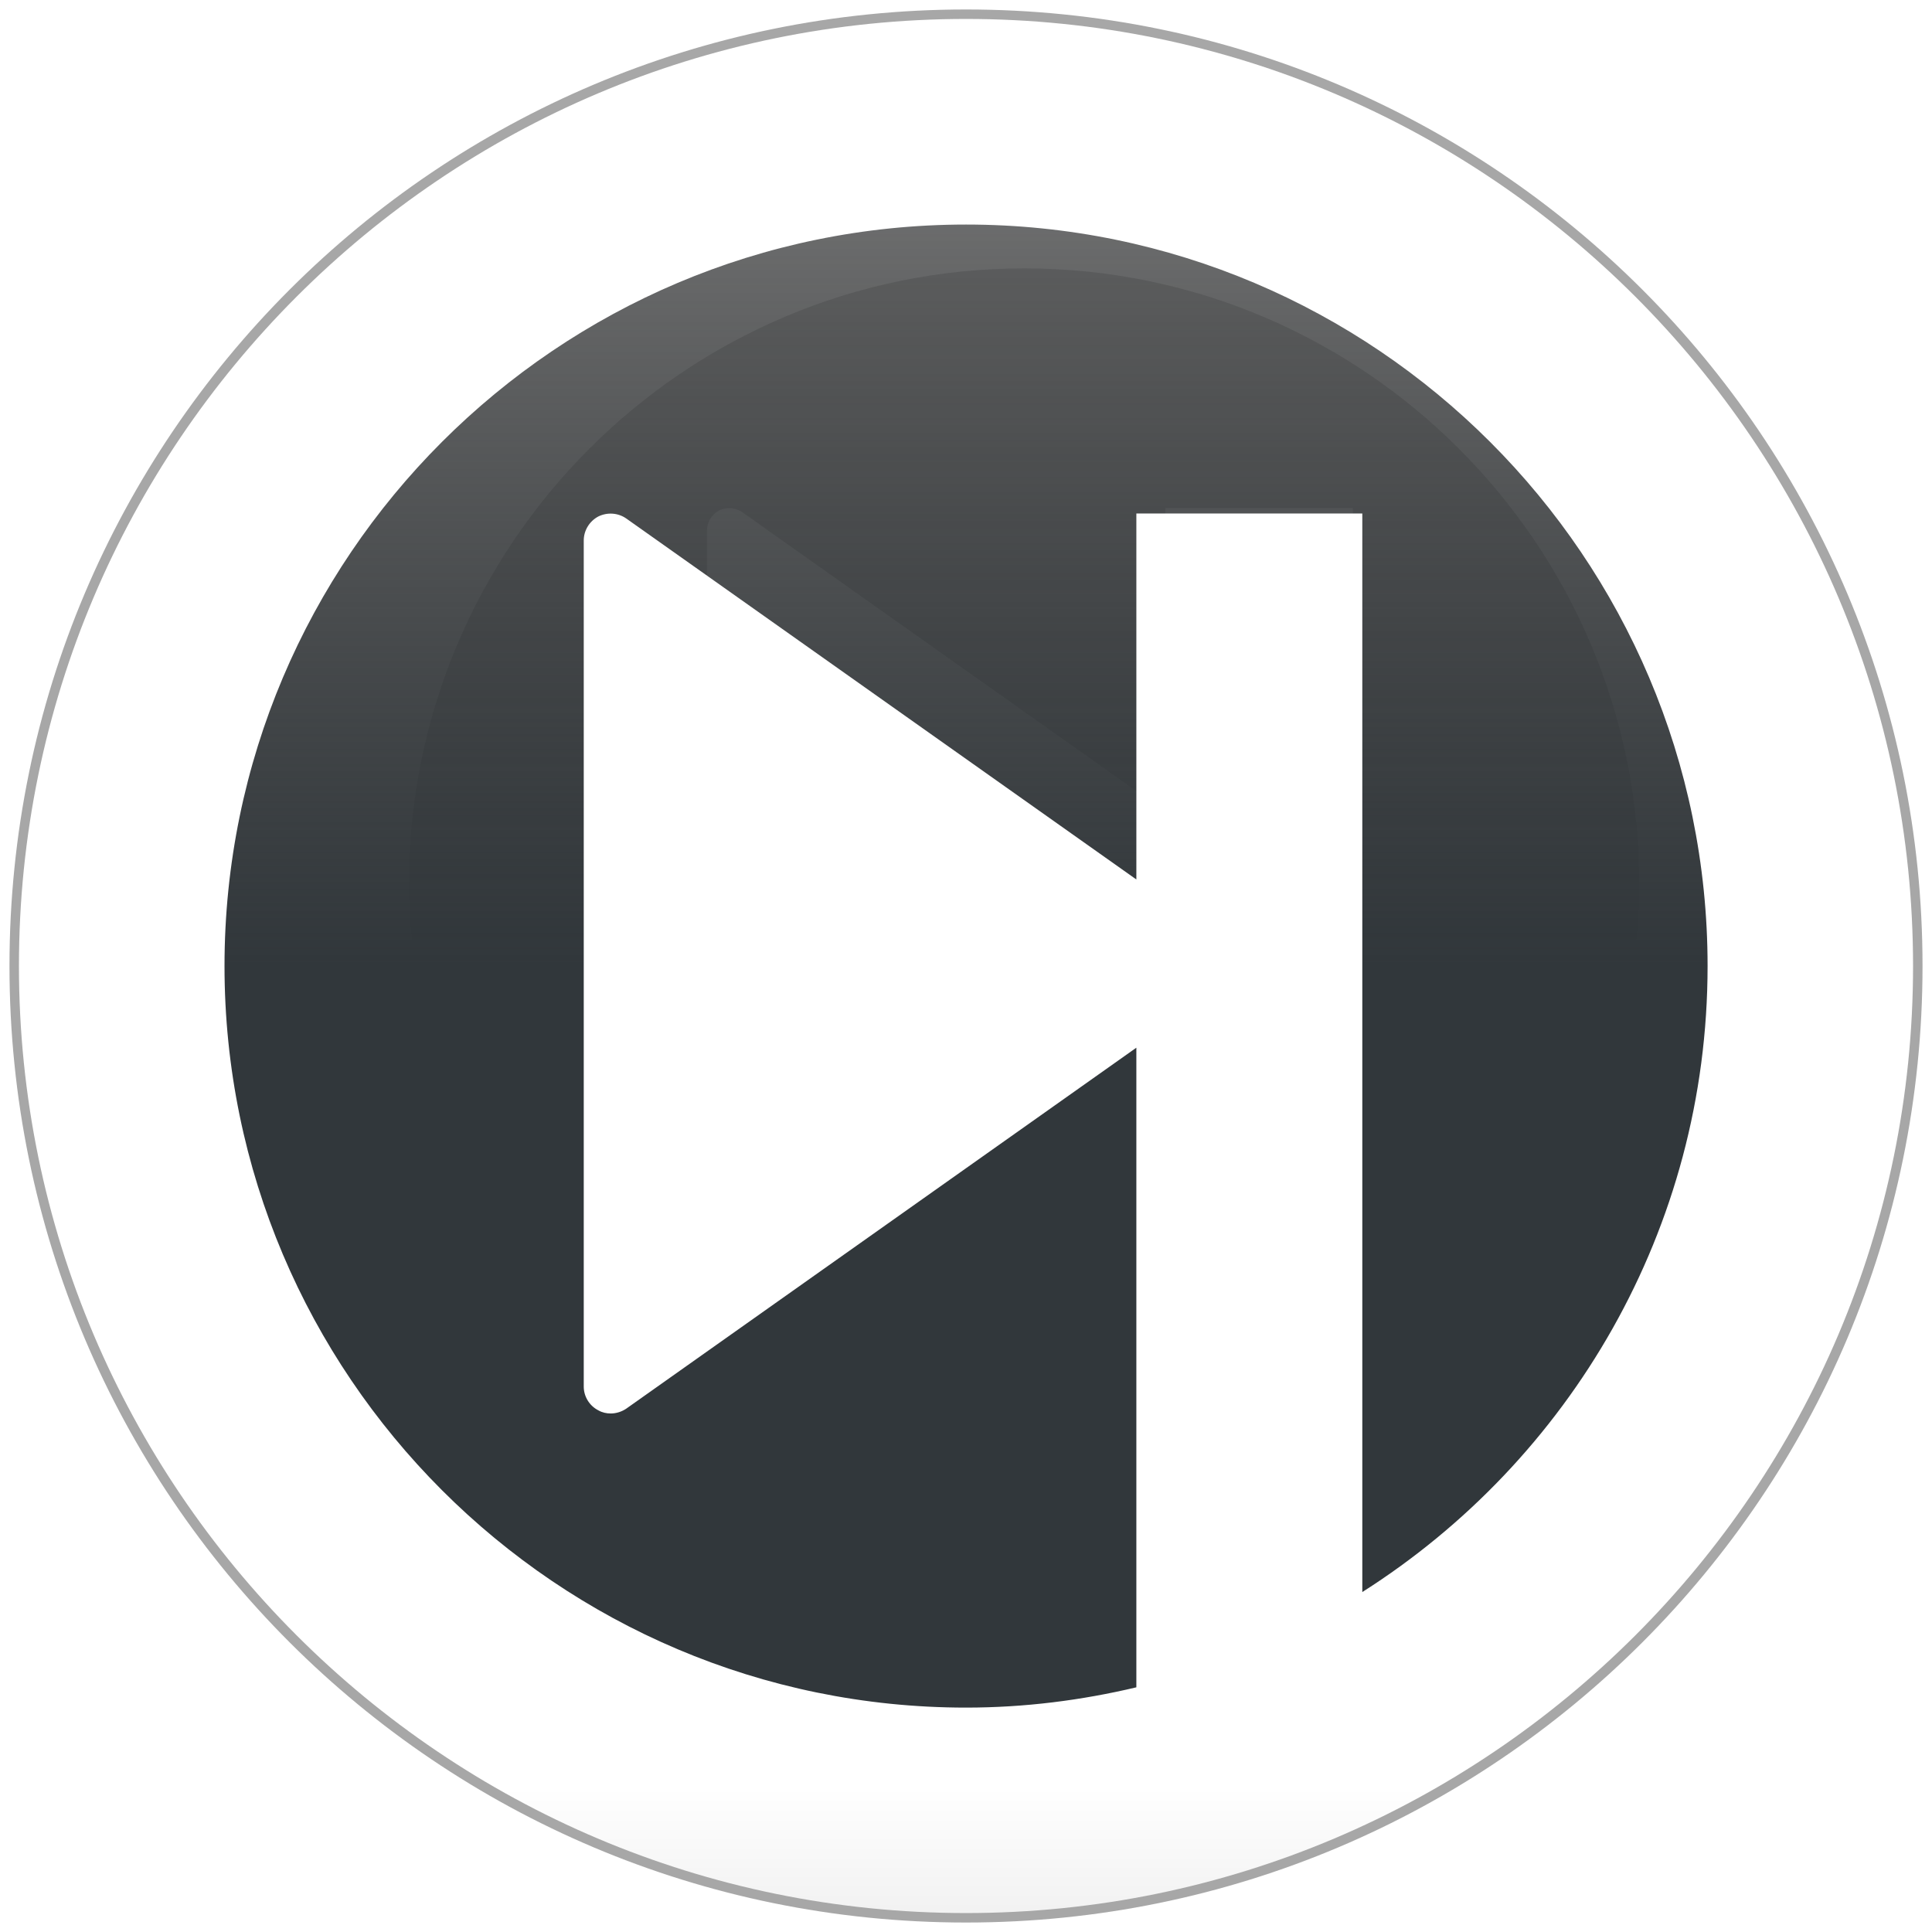
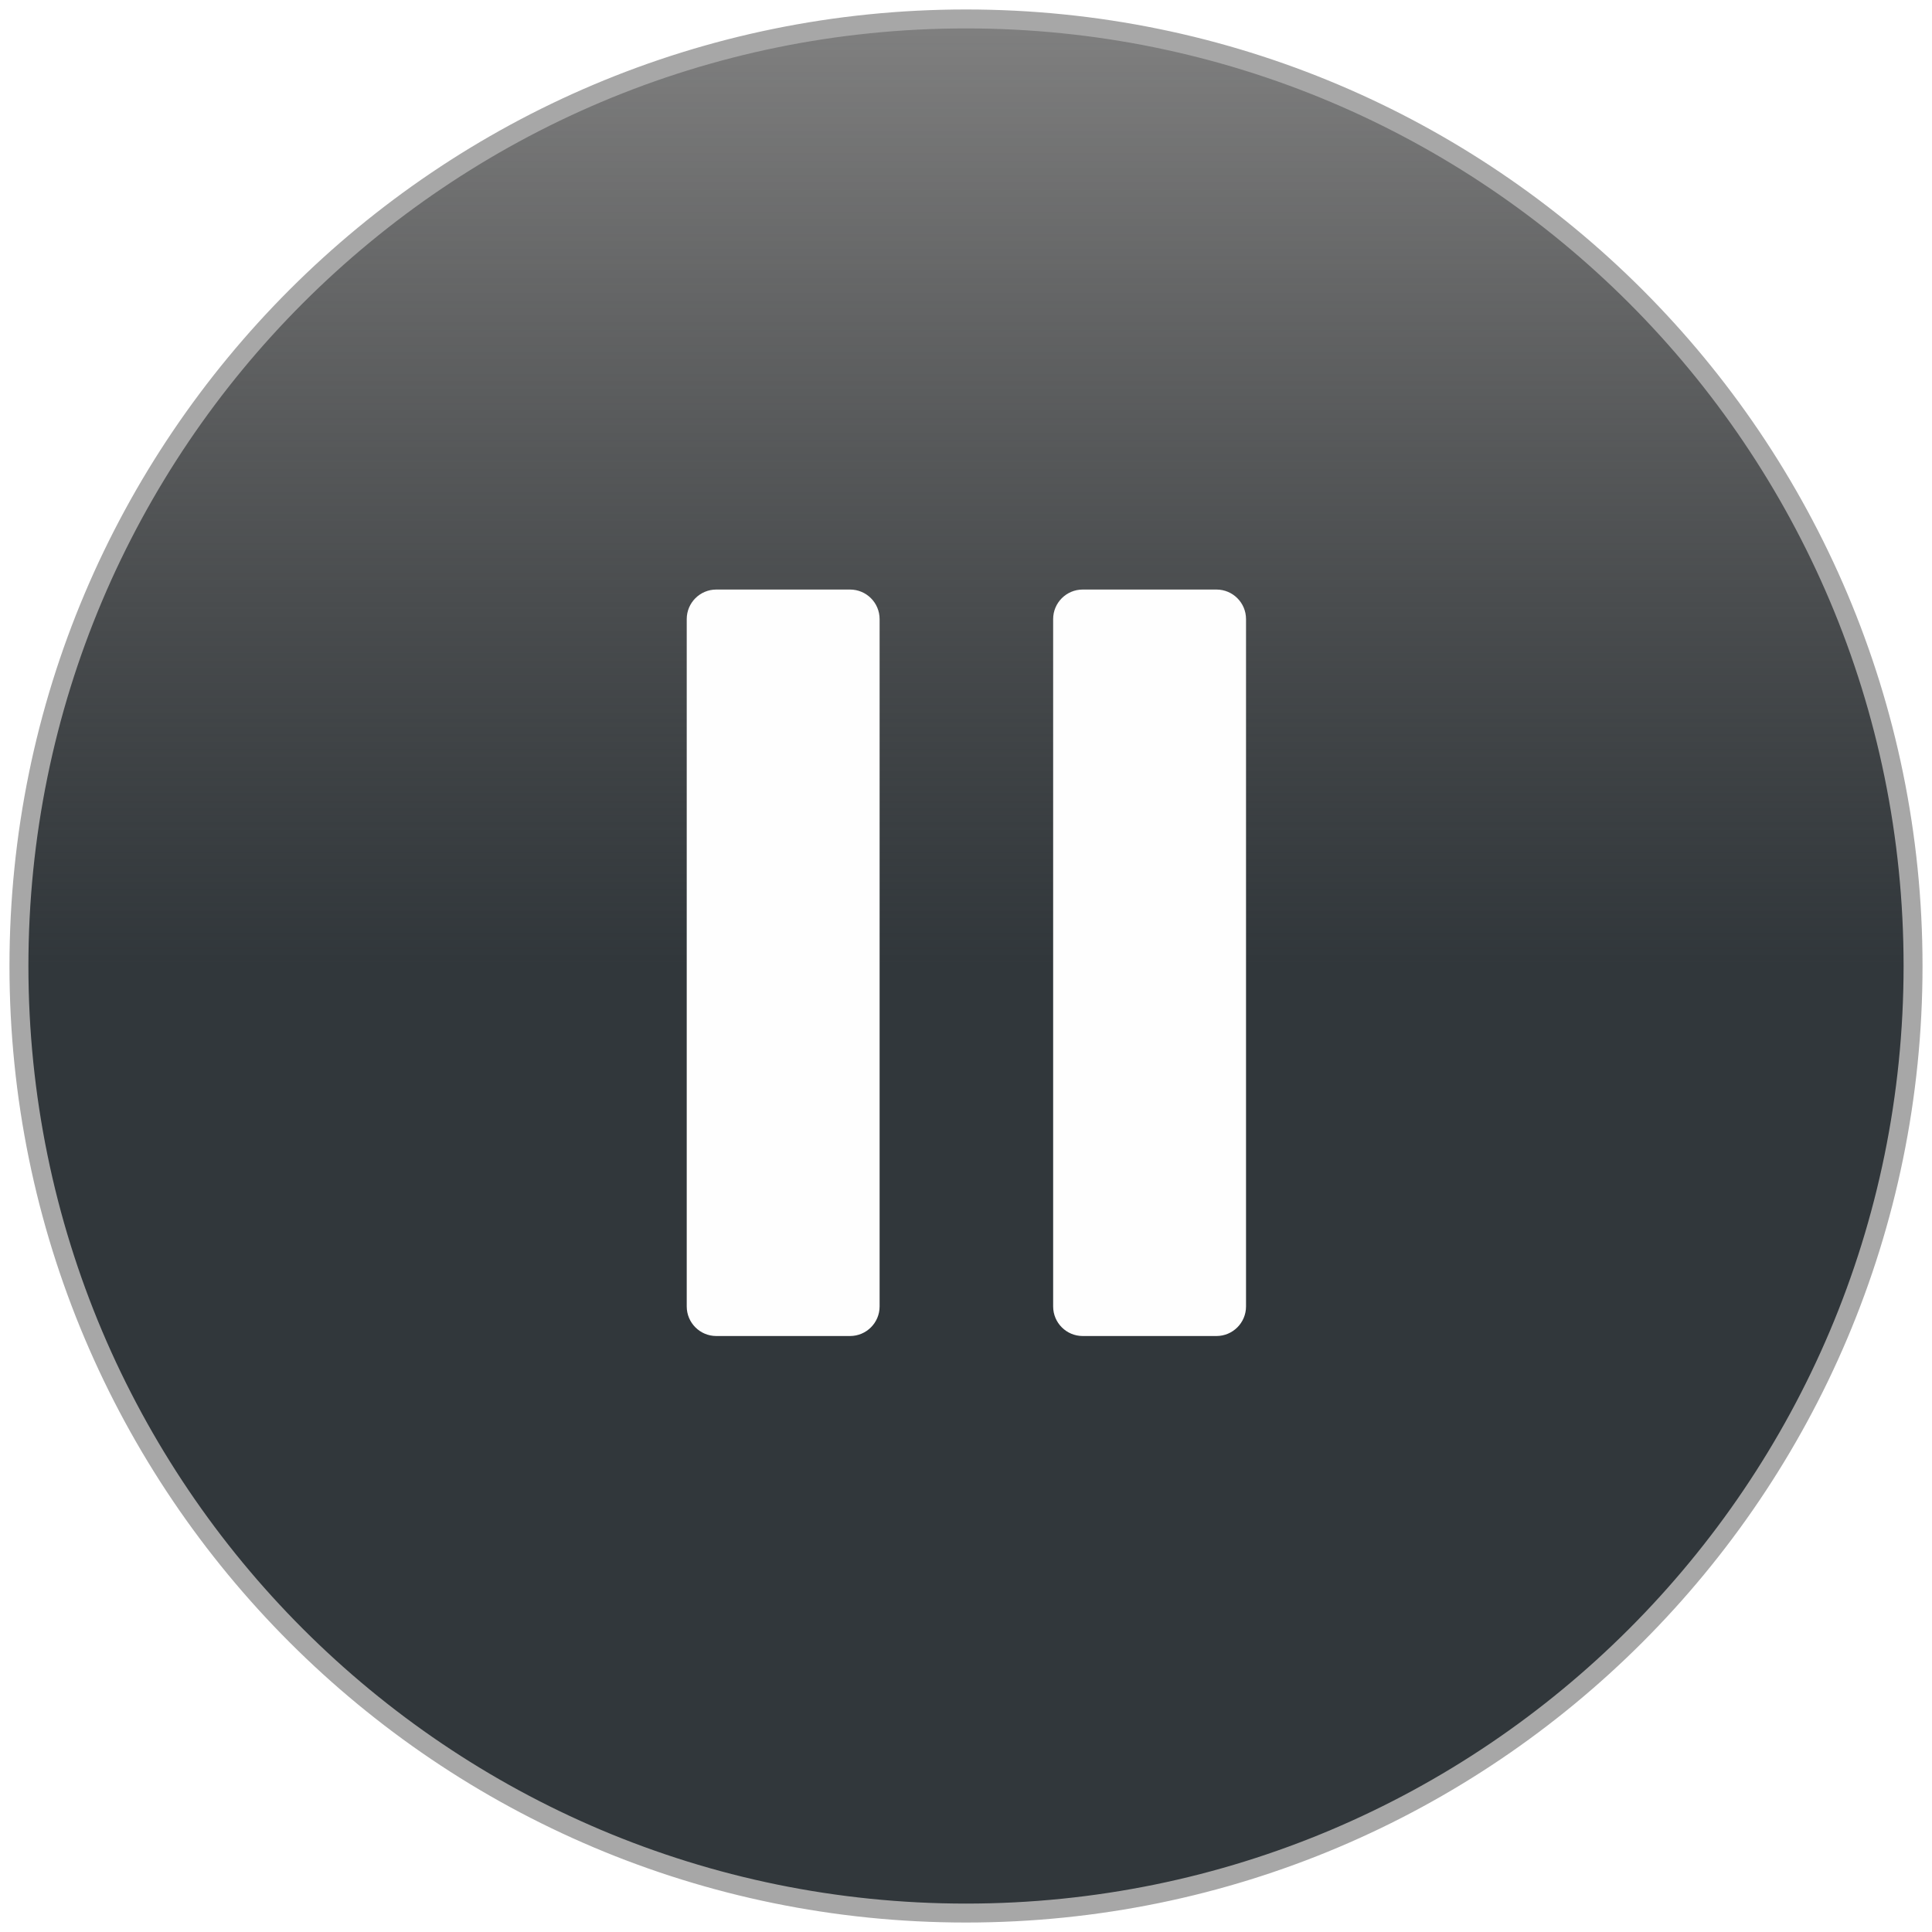
<svg xmlns="http://www.w3.org/2000/svg" xmlns:xlink="http://www.w3.org/1999/xlink" width="102px" height="102px" version="1.1">
  <description>Created with Sketch (http://www.bohemiancoding.com/sketch)</description>
  <defs>
    <linearGradient x1="50%" y1="50%" x2="50%" y2="0%" id="linearGradient-1">
      <stop stop-color="rgb(49,55,59)" offset="0%" />
      <stop stop-color="rgb(0,0,0)" stop-opacity="0.5" offset="100%" />
    </linearGradient>
    <path d="M51,101 C78.614,101 101,78.614 101,51 C101,23.386 78.614,1 51,1 C23.386,1 1,23.386 1,51 C1,78.614 23.386,101 51,101 Z M51,101" id="path-2" />
-     <linearGradient x1="50%" y1="93.797%" x2="50%" y2="221.863%" id="linearGradient-3">
-       <stop stop-color="rgb(255,255,255)" offset="0%" />
-       <stop stop-color="rgb(0,0,0)" offset="100%" />
-     </linearGradient>
  </defs>
  <g id="Page 1" fill="rgb(223,223,223)" fill-rule="evenodd">
-     <path d="M54.07,14.168 C36.159,14.168 21.593,28.733 21.593,46.64 C21.593,64.546 36.158,79.116 54.07,79.116 C56.638,79.116 59.13,78.798 61.529,78.228 L61.529,50.217 L39.191,66.023 C38.993,66.158 38.747,66.236 38.51,66.236 C38.326,66.236 38.138,66.197 37.969,66.1 C37.573,65.898 37.327,65.492 37.327,65.057 L37.327,28.004 C37.327,27.569 37.573,27.159 37.969,26.951 C38.365,26.758 38.833,26.792 39.191,27.043 L61.529,42.85 L61.529,26.822 L62.48,26.822 L71.425,26.822 L71.425,74.056 C80.501,68.292 86.546,58.168 86.546,46.639 C86.546,28.734 71.976,14.168 54.07,14.168 L54.07,14.168 L54.07,14.168" id="Shape" />
    <use id="Oval 1" stroke="rgb(167,167,167)" stroke-width="1" fill="url(#linearGradient-1)" xlink:href="#path-2" />
    <use id="Oval 1-1" stroke="none" fill="none" xlink:href="#path-2" />
-     <path d="M51.002,1 C23.429,1 1,23.43 1,51 C1,78.571 23.429,101 51.002,101 C78.57,101 101,78.571 101,51 C100.999,23.43 78.57,1 51.002,1 L51.002,1 L51.002,1 M71.923,84.052 L71.923,27.11 L61.14,27.11 L59.994,27.11 L59.994,46.432 L33.066,27.376 C32.636,27.074 32.071,27.033 31.593,27.265 C31.116,27.516 30.819,28.01 30.819,28.535 L30.819,73.204 C30.819,73.728 31.116,74.218 31.593,74.461 C31.797,74.578 32.024,74.625 32.245,74.625 C32.53,74.625 32.827,74.531 33.066,74.368 L59.994,55.313 L59.994,89.082 C57.102,89.768 54.098,90.153 51.002,90.153 C29.411,90.153 11.853,72.588 11.853,51.001 C11.853,29.415 29.41,11.855 51.002,11.855 C72.587,11.855 90.152,29.413 90.152,51.001 C90.151,64.899 82.864,77.104 71.923,84.052 C71.923,84.052 82.864,77.104 71.923,84.052 L71.923,84.052" id="Shape" fill="url(#linearGradient-3)" />
+     <g id="Group" fill="rgb(0,0,0)">
+       <path d="M44.878,31.125 L37.816,31.125 C36.955,31.125 36.256,31.824 36.256,32.685 L36.256,68.974 C36.256,69.836 36.955,70.535 37.816,70.535 L44.878,70.535 C45.739,70.535 46.439,69.836 46.439,68.974 L46.439,32.685 C46.438,31.823 45.739,31.125 44.878,31.125 L44.878,31.125 L44.878,31.125" id="Shape" fill="rgb(254,254,254)" />
+       <path d="M64.223,31.125 L57.162,31.125 C56.3,31.125 55.601,31.824 55.601,32.685 L55.601,68.974 C55.601,69.836 56.3,70.535 57.162,70.535 L64.223,70.535 C65.085,70.535 65.784,69.836 65.784,68.974 L65.784,32.685 C65.784,31.823 65.085,31.125 64.223,31.125 L64.223,31.125 L64.223,31.125" id="Shape" fill="rgb(254,254,254)" />
+     </g>
  </g>
</svg>
